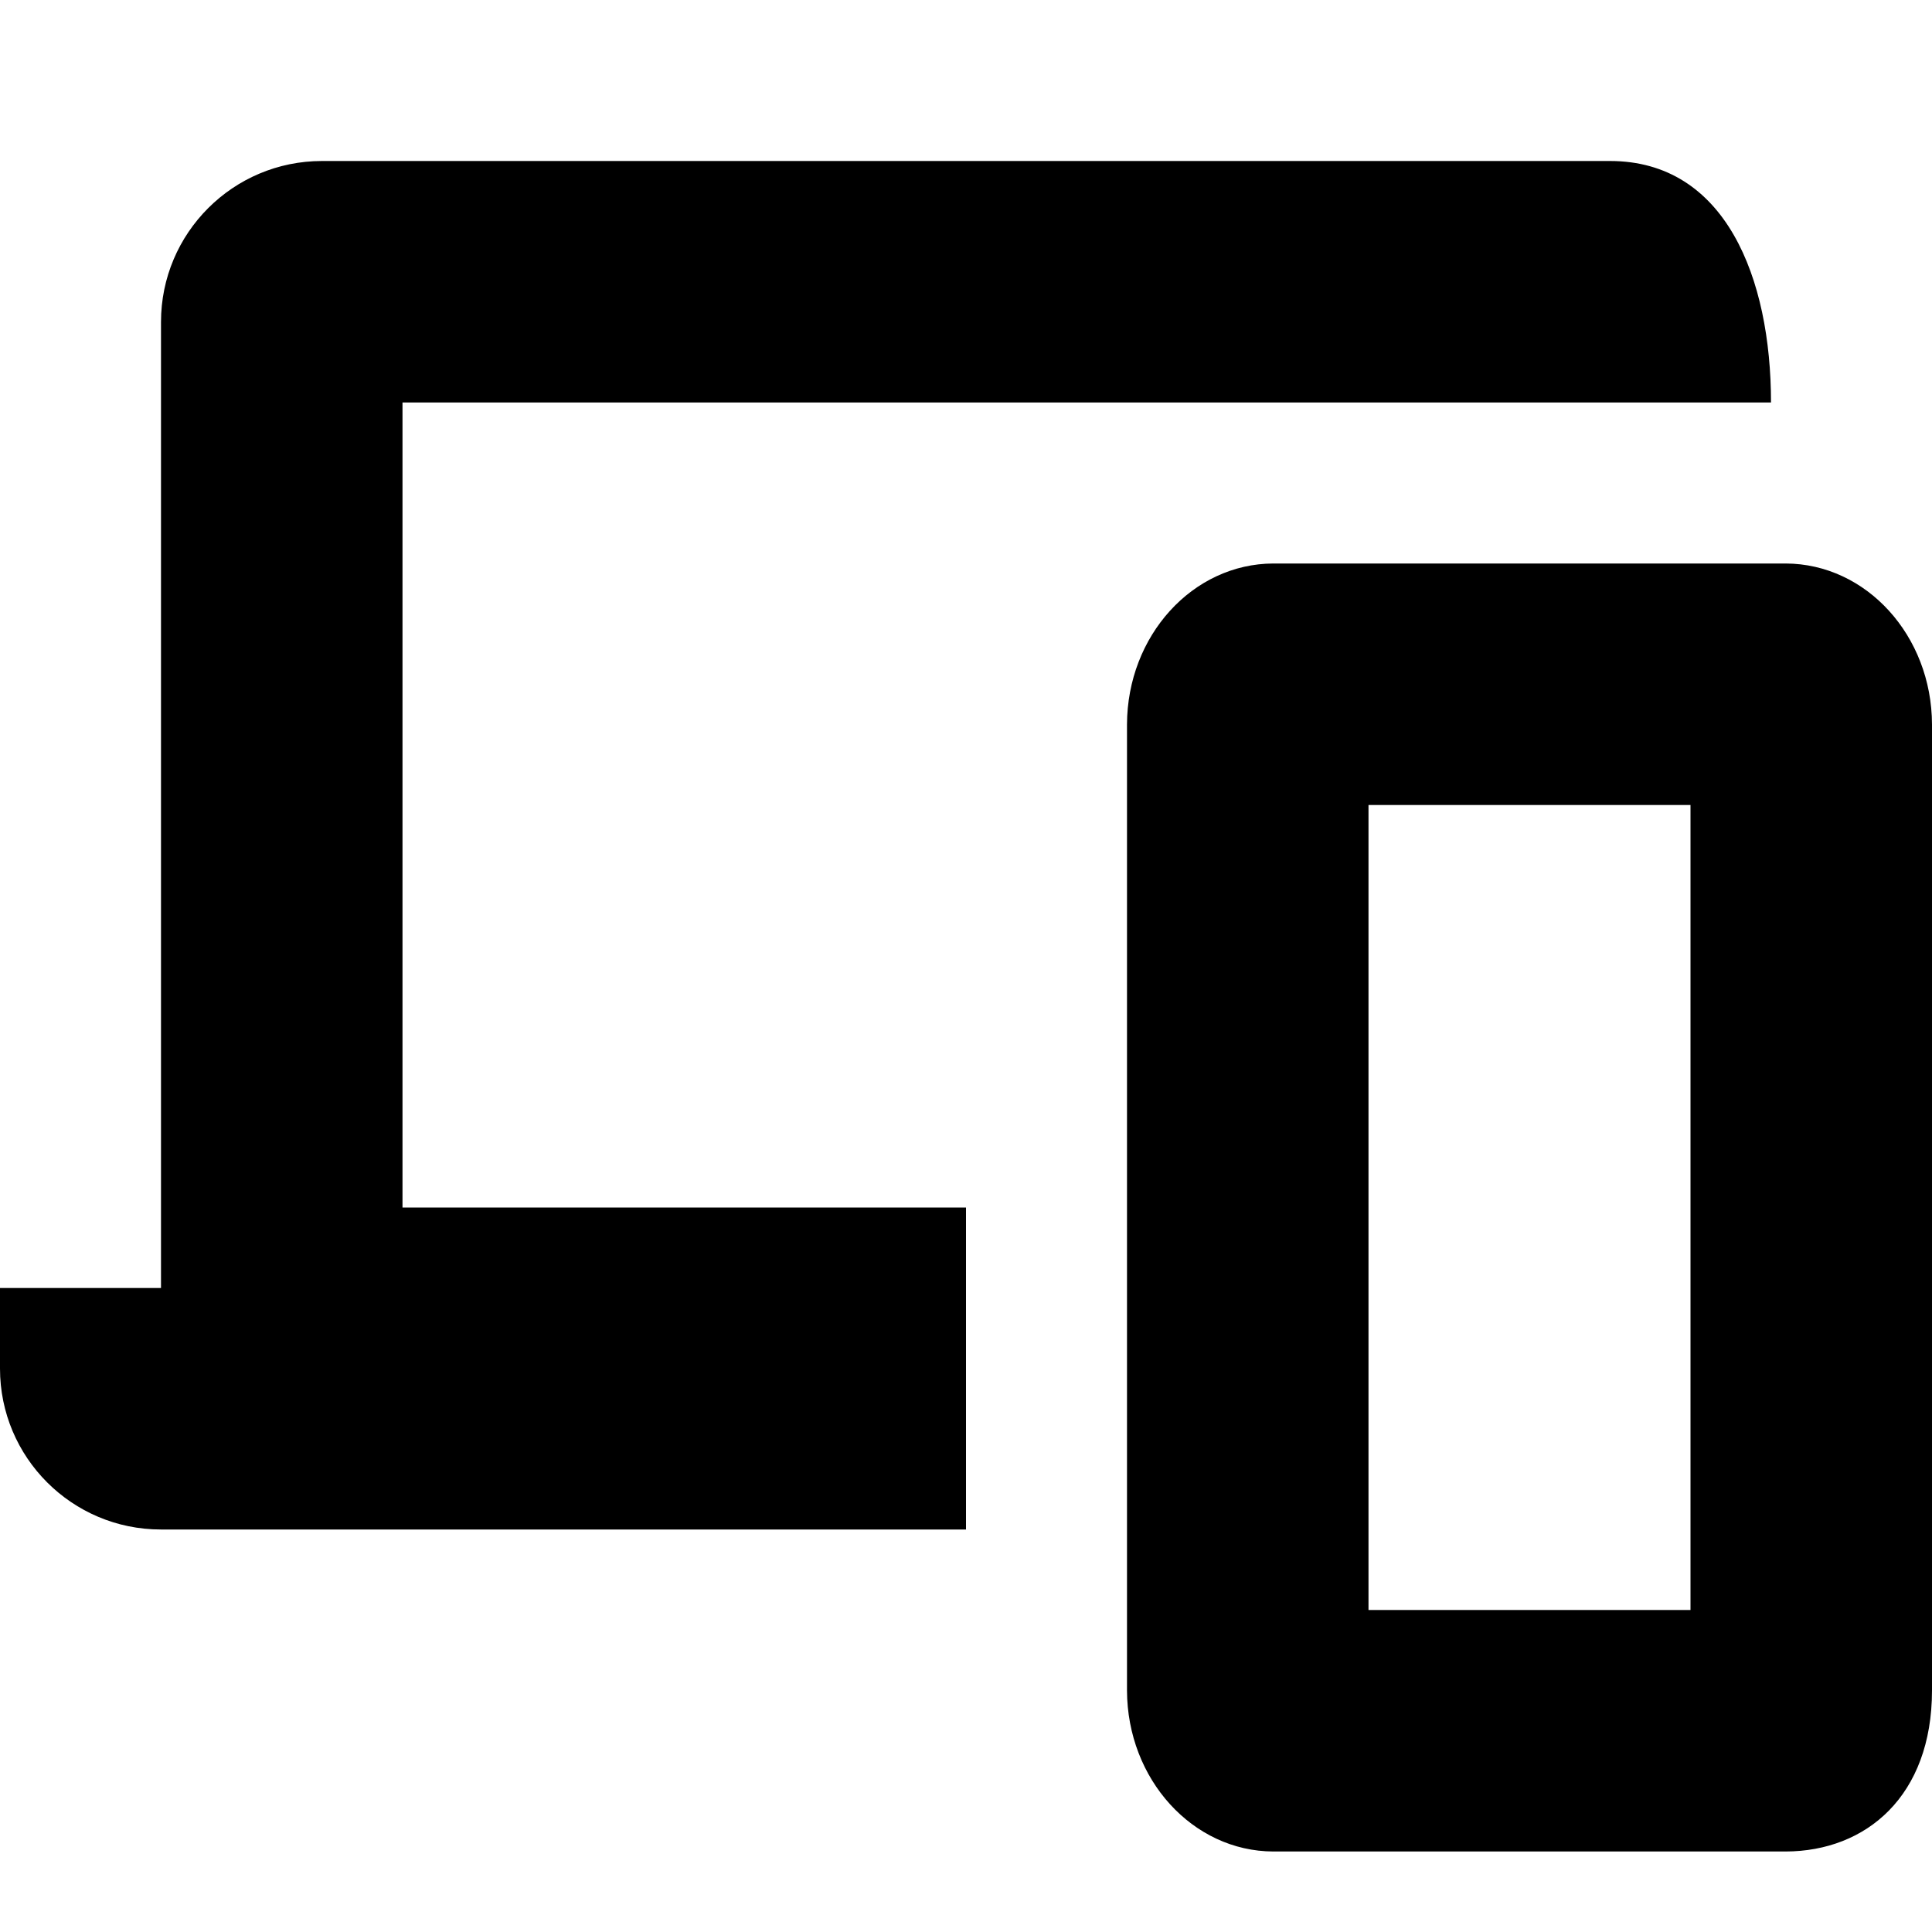
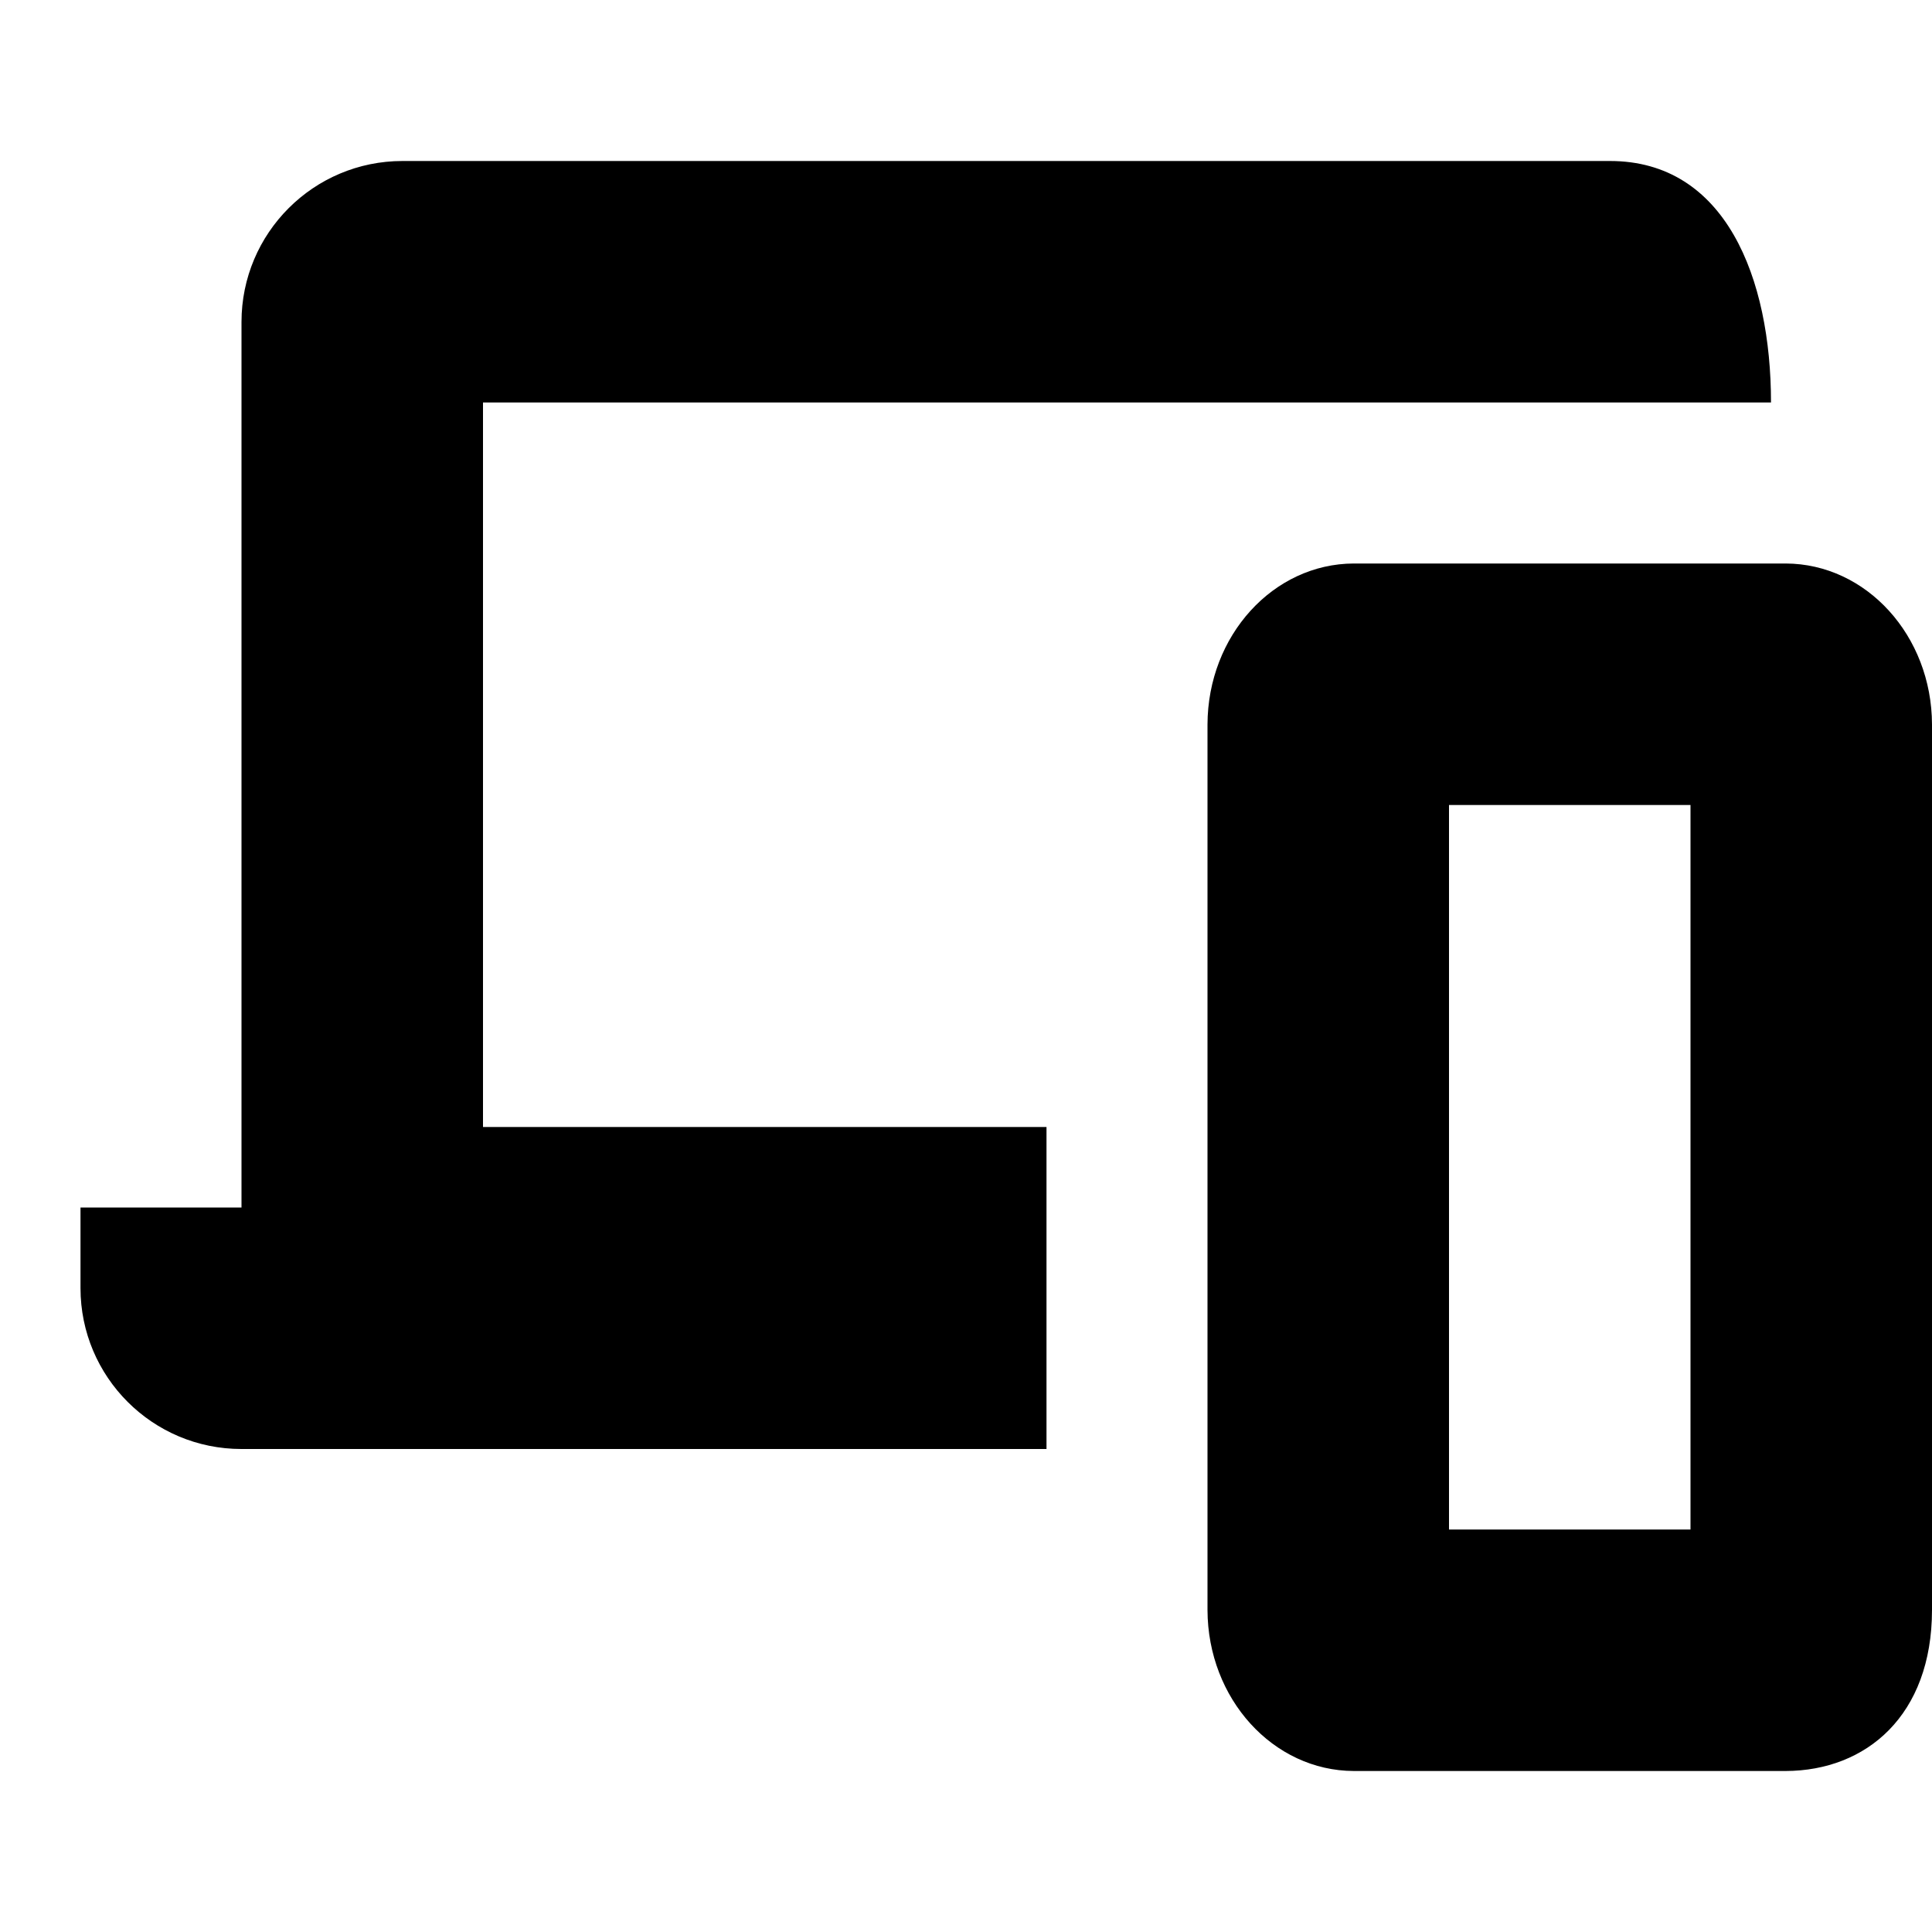
<svg xmlns="http://www.w3.org/2000/svg" width="24" height="24" viewBox="0 0 24 24">
-   <path fill="#000" fill-rule="nonzero" d="M12 15H5V5h17c0-1.547-.565-3-2-3H4a2 2 0 0 0-2 2v12h10v-1zm0 1H0v1.001C0 18.105.895 19 1.999 19H12v-3zm10.182-9h-6.364c-1.003.003-1.815.897-1.818 2v12c.003 1.103.815 1.997 1.818 2h6.364c1.003-.003 1.817-.691 1.818-2V9c-.003-1.103-.815-1.997-1.818-2zM21 20h-4V10h4v10z" />
+   <path fill="#000" fill-rule="nonzero" d="M13 14H6V5h16c0-1.547-.565-3-2-3H5a2 2 0 0 0-2 2v11h10v-1zm0 1H1v1.001C1 17.105 1.895 18 2.999 18H13v-3zm9.182-8h-5.364c-1.003.003-1.815.897-1.818 2v11c.003 1.103.815 1.997 1.818 2h5.364c1.003-.003 1.817-.691 1.818-2V9c-.003-1.103-.815-1.997-1.818-2zM21 19h-3v-9h3v9z" />
</svg>
